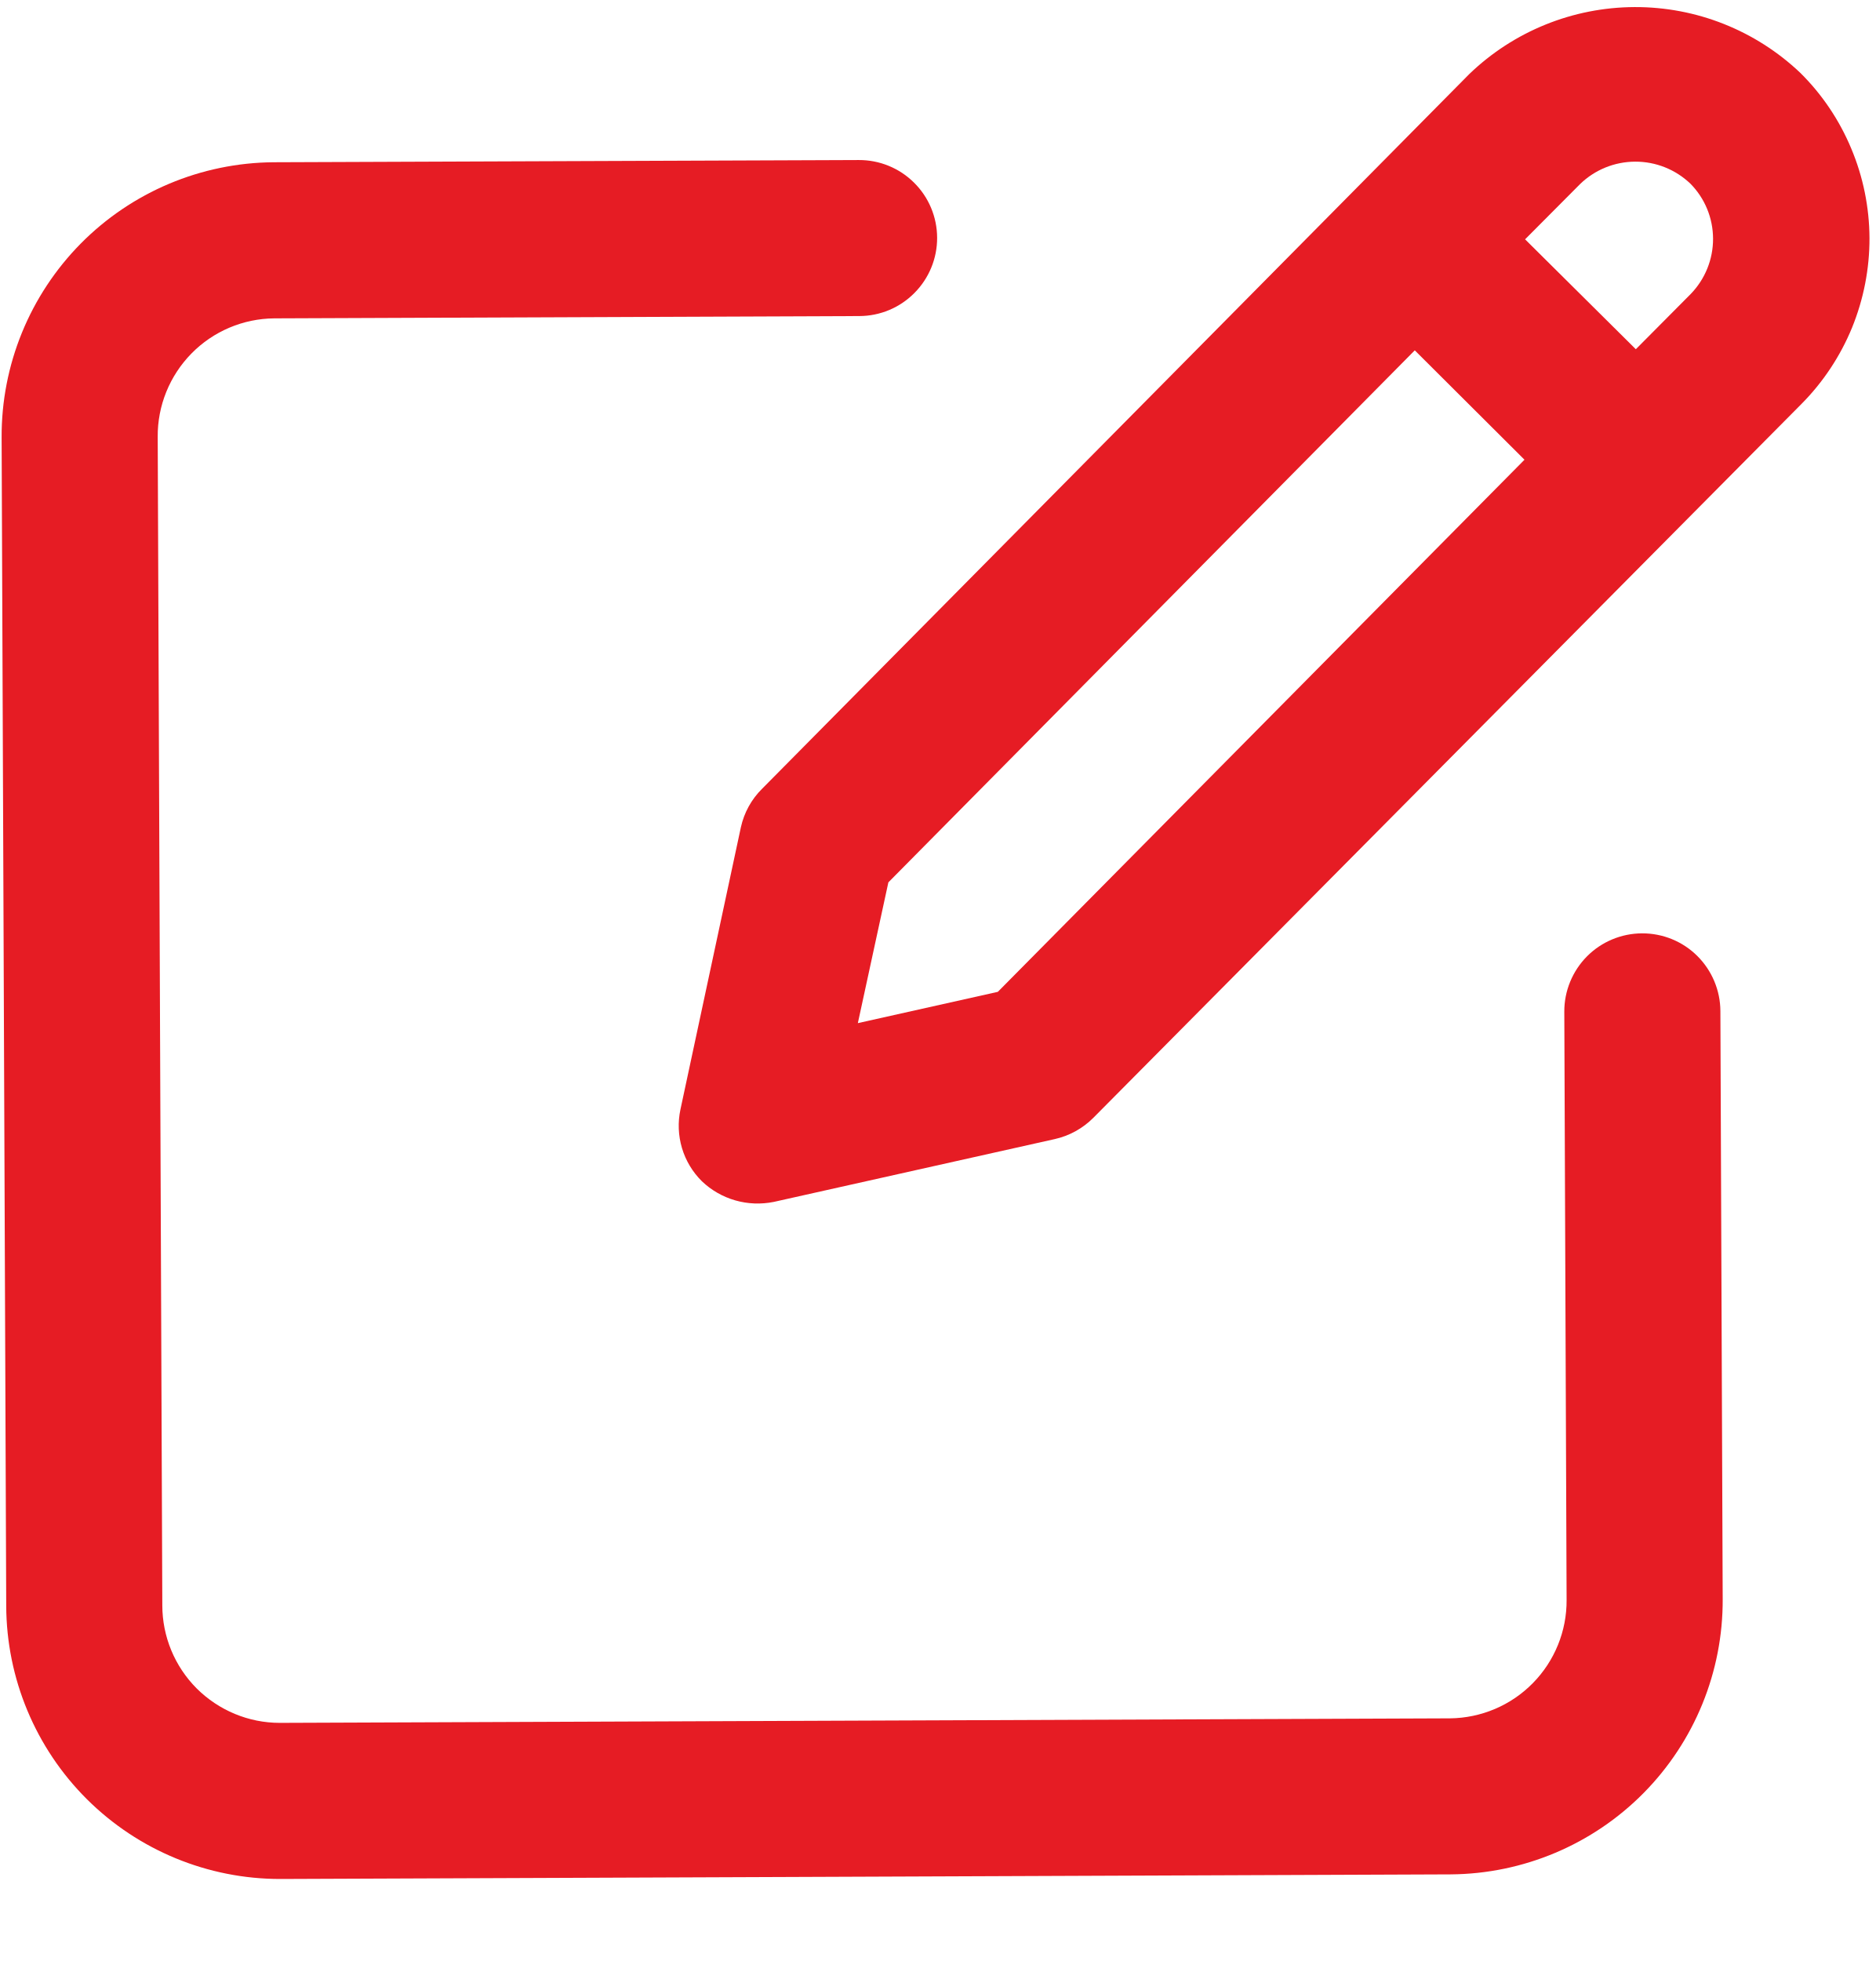
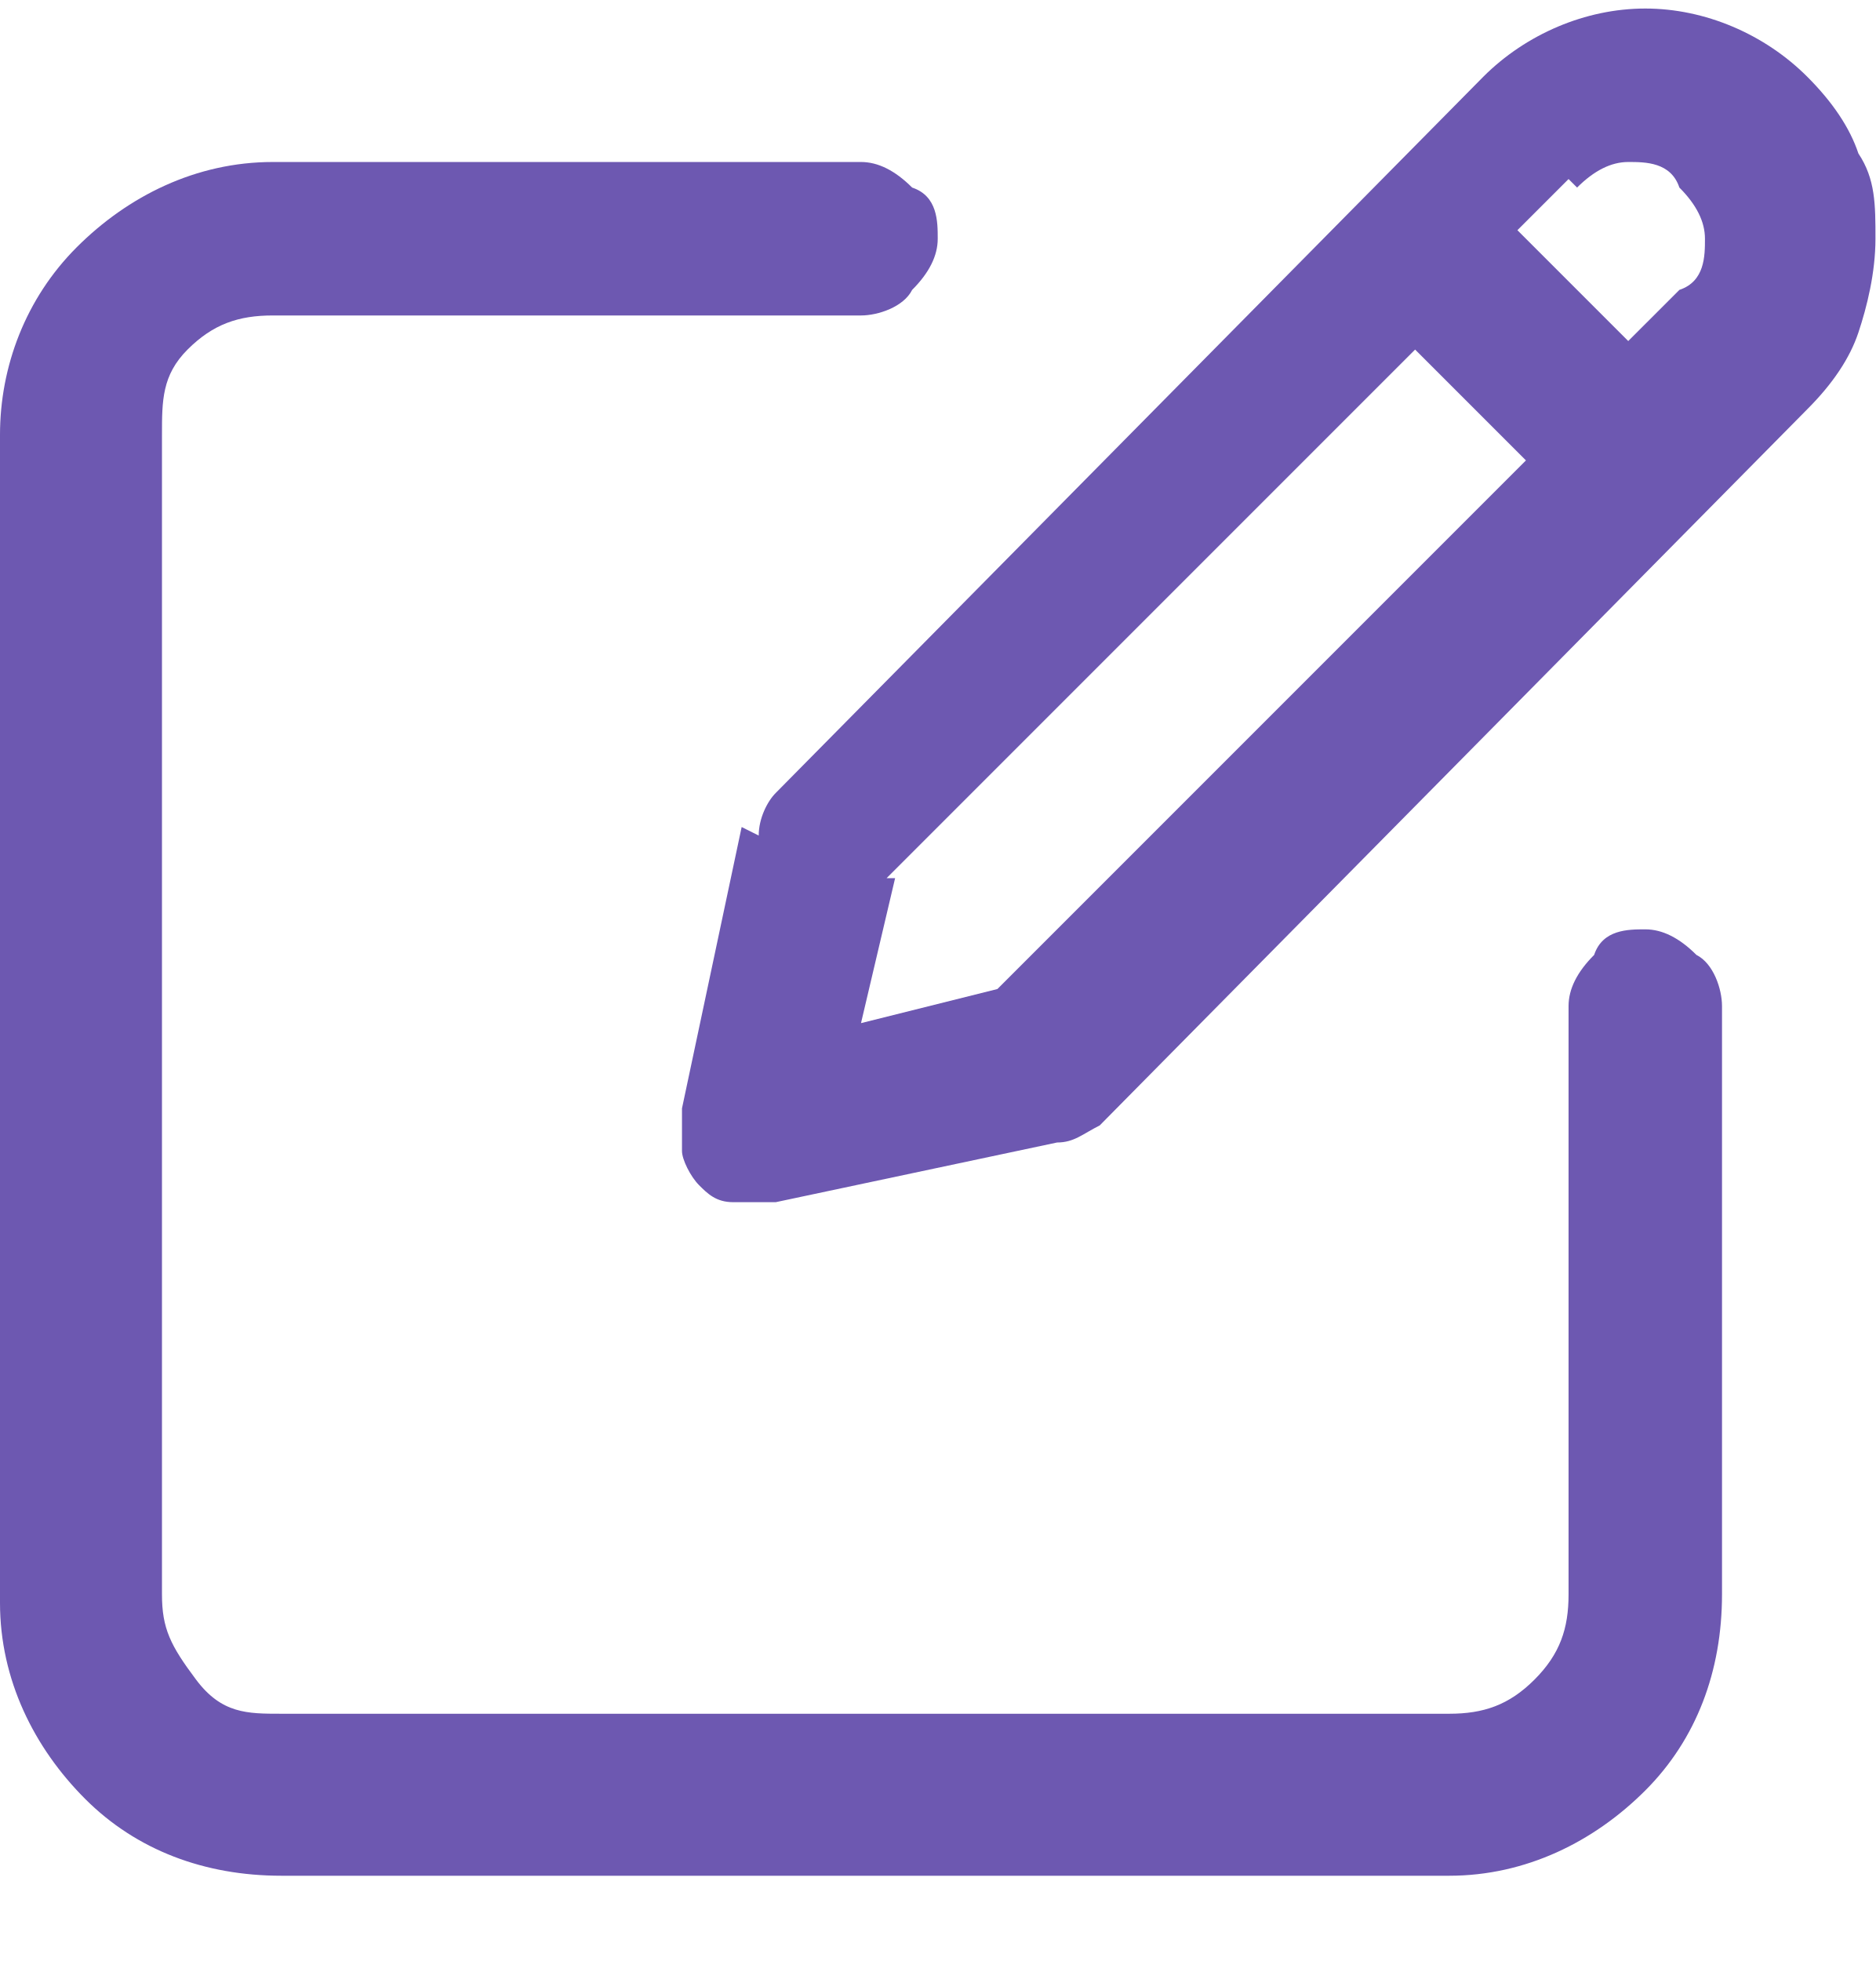
- <svg xmlns="http://www.w3.org/2000/svg" width="22" height="23" viewBox="0 0 22 23" fill="none">
-   <path d="M3.289 22.038L17.017 21.984C17.868 21.978 18.682 21.635 19.28 21.03C19.878 20.425 20.212 19.607 20.208 18.756L20.181 11.858C20.18 11.616 20.082 11.383 19.91 11.212C19.738 11.041 19.505 10.946 19.262 10.947C19.019 10.948 18.787 11.045 18.616 11.217C18.445 11.39 18.349 11.623 18.35 11.866L18.377 18.764C18.38 19.129 18.237 19.481 17.981 19.741C17.725 20.002 17.375 20.15 17.01 20.154L3.282 20.207C2.916 20.207 2.566 20.061 2.307 19.803C2.049 19.544 1.904 19.194 1.904 18.828L1.85 5.124C1.847 4.758 1.99 4.407 2.246 4.146C2.502 3.885 2.852 3.737 3.217 3.734L10.081 3.707C10.324 3.706 10.556 3.609 10.727 3.436C10.898 3.264 10.994 3.031 10.993 2.788C10.992 2.545 10.895 2.313 10.722 2.142C10.55 1.971 10.317 1.876 10.074 1.877L3.21 1.903C2.359 1.909 1.545 2.252 0.947 2.857C0.349 3.463 0.015 4.28 0.019 5.131L0.073 18.835C0.076 19.686 0.416 20.501 1.019 21.102C1.622 21.702 2.438 22.039 3.289 22.038Z" fill="#E61C24" />
-   <path d="M8.691 9.702L7.982 13.012C7.95 13.163 7.956 13.318 8 13.466C8.044 13.613 8.124 13.746 8.233 13.854C8.344 13.96 8.478 14.037 8.625 14.079C8.771 14.121 8.926 14.127 9.076 14.097L12.373 13.36C12.544 13.322 12.701 13.235 12.825 13.111L21.133 4.737C21.387 4.481 21.588 4.177 21.725 3.844C21.861 3.51 21.931 3.153 21.93 2.792C21.928 2.431 21.856 2.075 21.716 1.742C21.577 1.409 21.374 1.107 21.118 0.854C20.593 0.356 19.897 0.08 19.174 0.083C18.45 0.086 17.756 0.367 17.235 0.869L8.94 9.251C8.815 9.374 8.729 9.531 8.691 9.702ZM18.535 2.159C18.708 1.991 18.939 1.897 19.181 1.896C19.422 1.895 19.654 1.987 19.829 2.154C19.999 2.326 20.094 2.557 20.095 2.799C20.096 3.041 20.002 3.273 19.834 3.447L19.189 4.096L17.89 2.807L18.535 2.159ZM10.421 10.349L16.596 4.109L17.883 5.392L11.705 11.633L10.063 12L10.421 10.349Z" fill="#E61C24" />
+ <svg xmlns="http://www.w3.org/2000/svg" id="Layer_1" data-name="Layer 1" version="1.1" viewBox="0 0 22 23">
+   <defs>
+     <style>
+       .cls-1 {
+         fill: #6d58b1;
+         stroke-width: 0px;
+       }
+     </style>
+   </defs>
+   <path class="cls-1" d="M3.3,22h13.7c.9,0,1.7-.4,2.3-1,.6-.6.9-1.4.9-2.3v-6.9c0-.2-.1-.5-.3-.6-.2-.2-.4-.3-.6-.3-.2,0-.5,0-.6.3-.2.2-.3.4-.3.6v6.9c0,.4-.1.7-.4,1-.3.3-.6.4-1,.4H3.3c-.4,0-.7,0-1-.4s-.4-.6-.4-1V5.1c0-.4,0-.7.3-1,.3-.3.6-.4,1-.4h6.9c.2,0,.5-.1.6-.3.2-.2.3-.4.3-.6,0-.2,0-.5-.3-.6-.2-.2-.4-.3-.6-.3H3.2c-.9,0-1.7.4-2.3,1C.3,3.5,0,4.3,0,5.1v13.7c0,.9.4,1.7,1,2.3.6.6,1.4.9,2.3.9Z" />
+   <path class="cls-1" d="M8.7,9.7l-.7,3.3c0,.2,0,.3,0,.5,0,.1.1.3.2.4.1.1.2.2.4.2.1,0,.3,0,.5,0l3.3-.7c.2,0,.3-.1.5-.2l8.3-8.4c.3-.3.5-.6.6-.9.1-.3.2-.7.2-1.1,0-.4,0-.7-.2-1-.1-.3-.3-.6-.6-.9-.5-.5-1.2-.8-1.9-.8-.7,0-1.4.3-1.9.8l-8.3,8.4c-.1.1-.2.3-.2.5ZM18.5,2.2c.2-.2.4-.3.6-.3.2,0,.5,0,.6.3.2.2.3.4.3.6,0,.2,0,.5-.3.6l-.6.6-1.3-1.3.6-.6ZM10.4,10.3l6.2-6.2,1.3,1.3-6.2,6.2-1.6.4.4-1.7Z" />
</svg>
